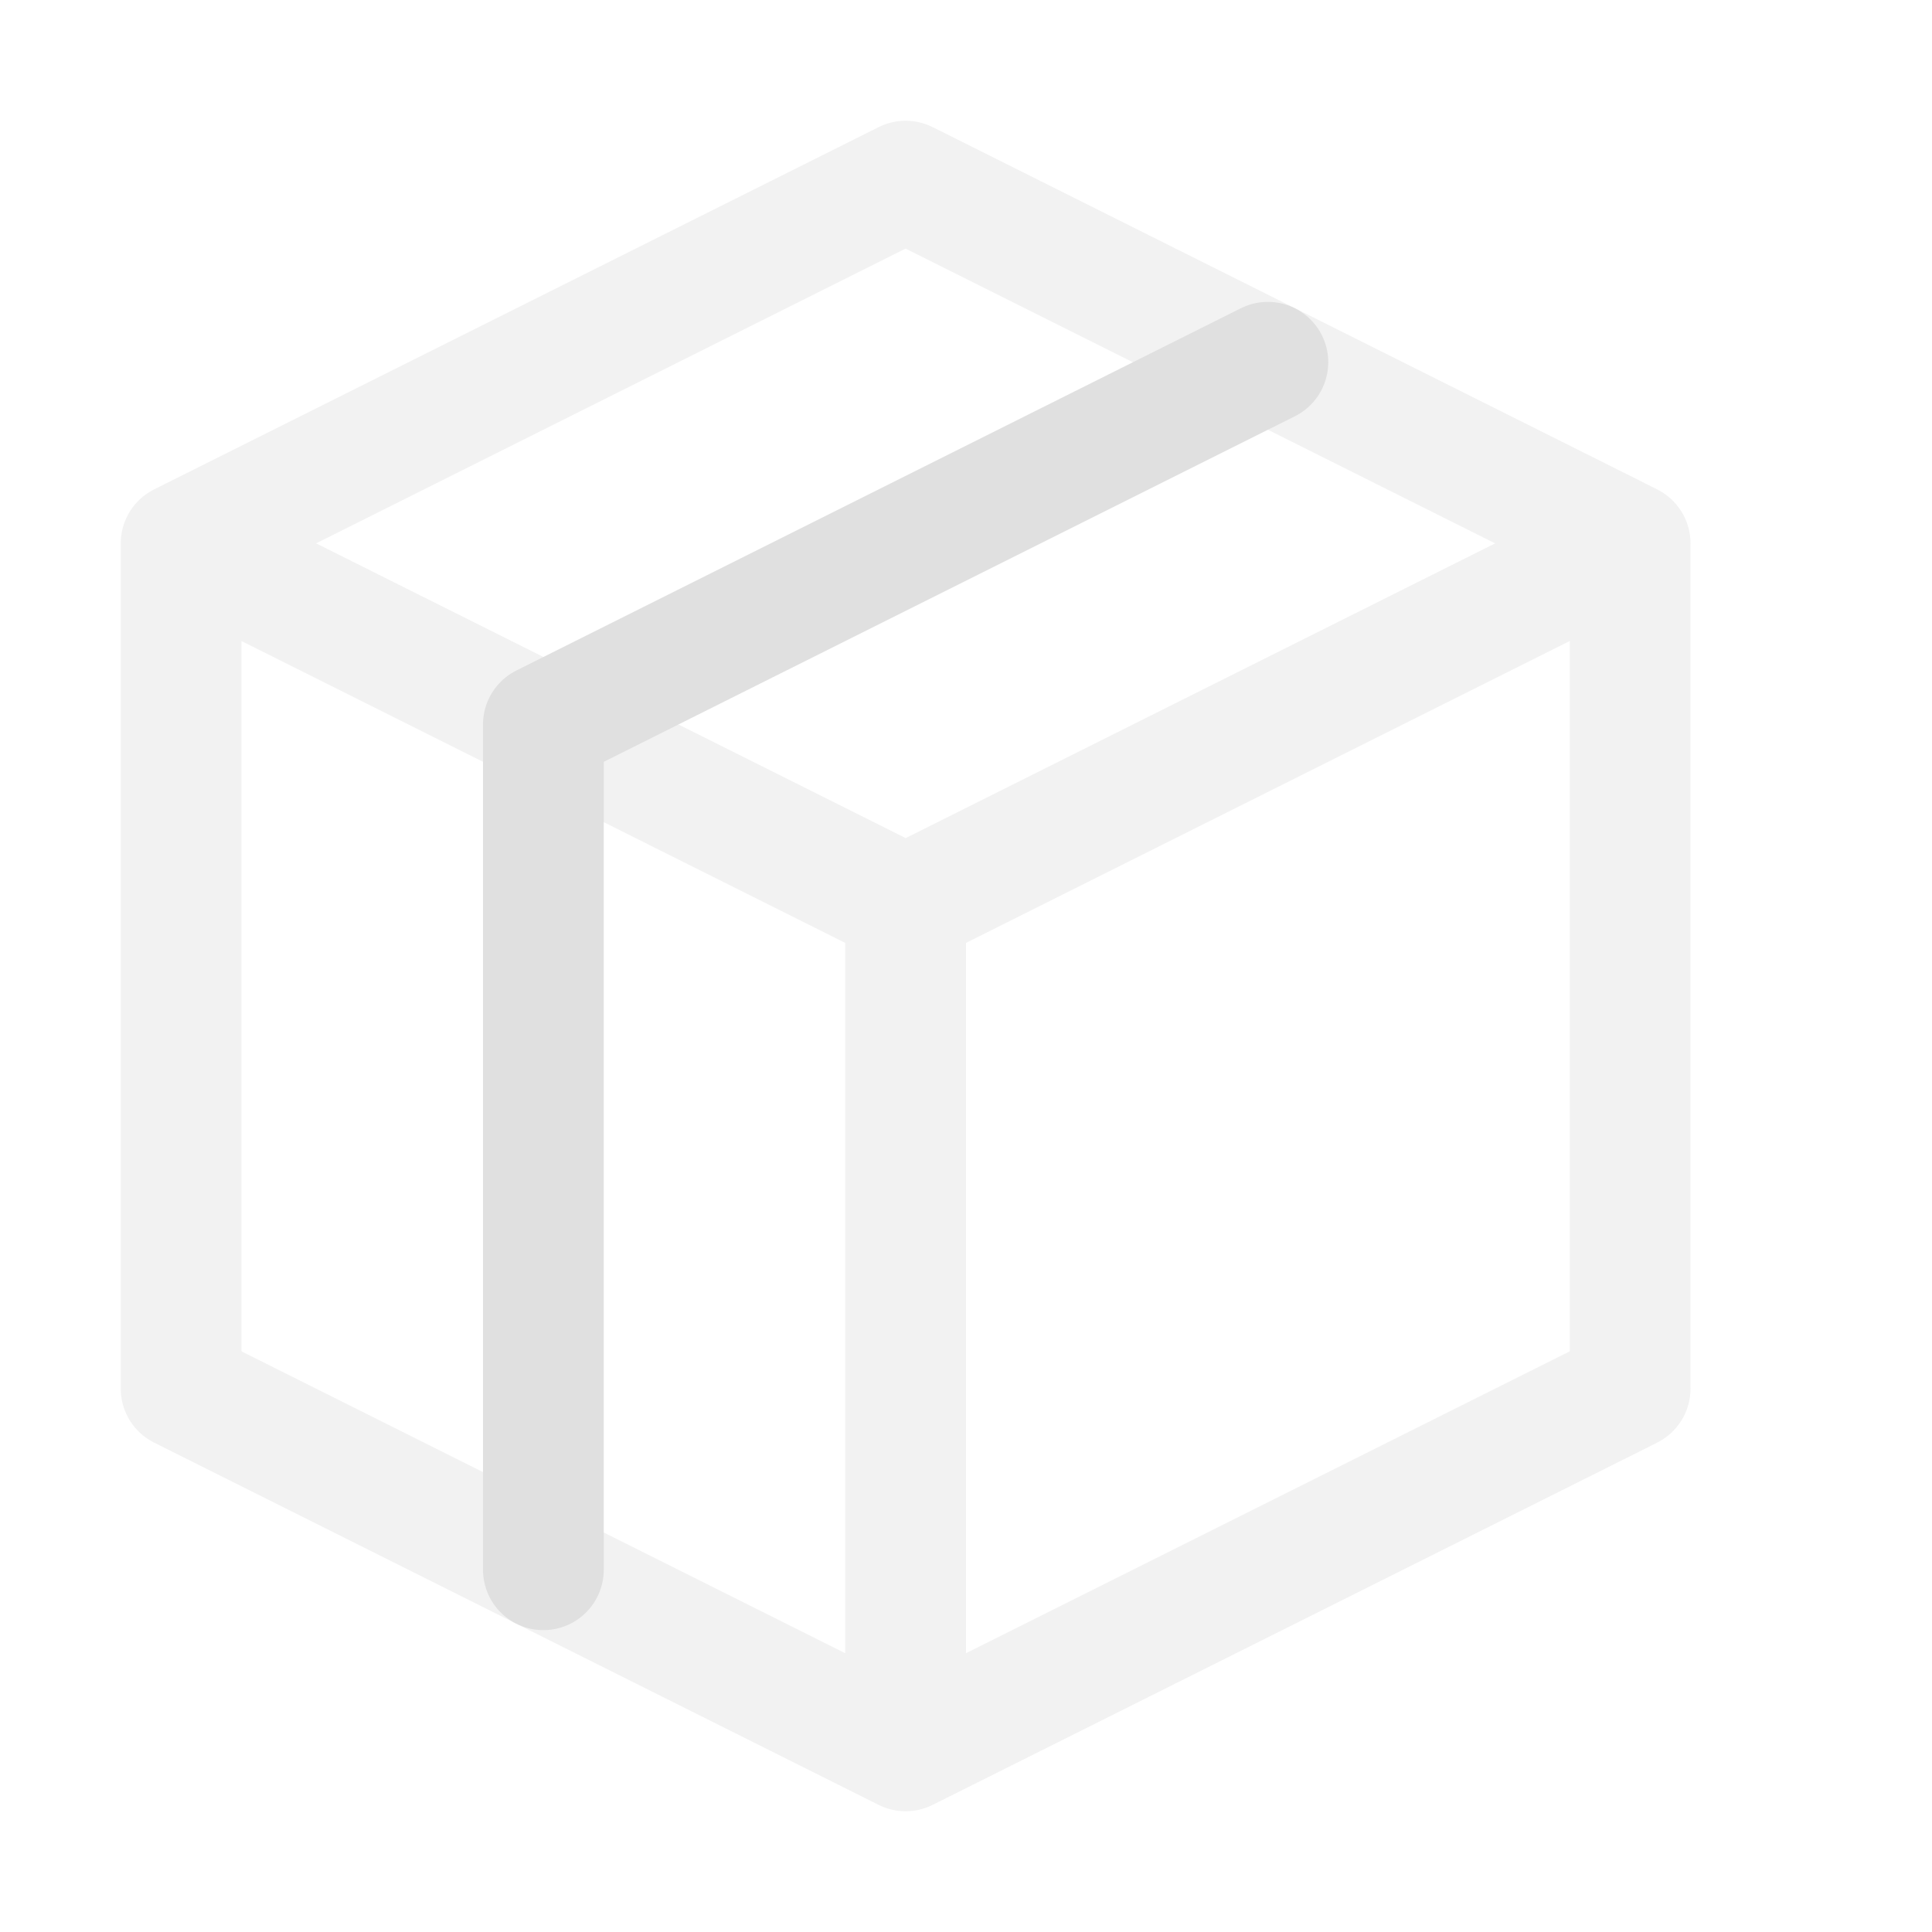
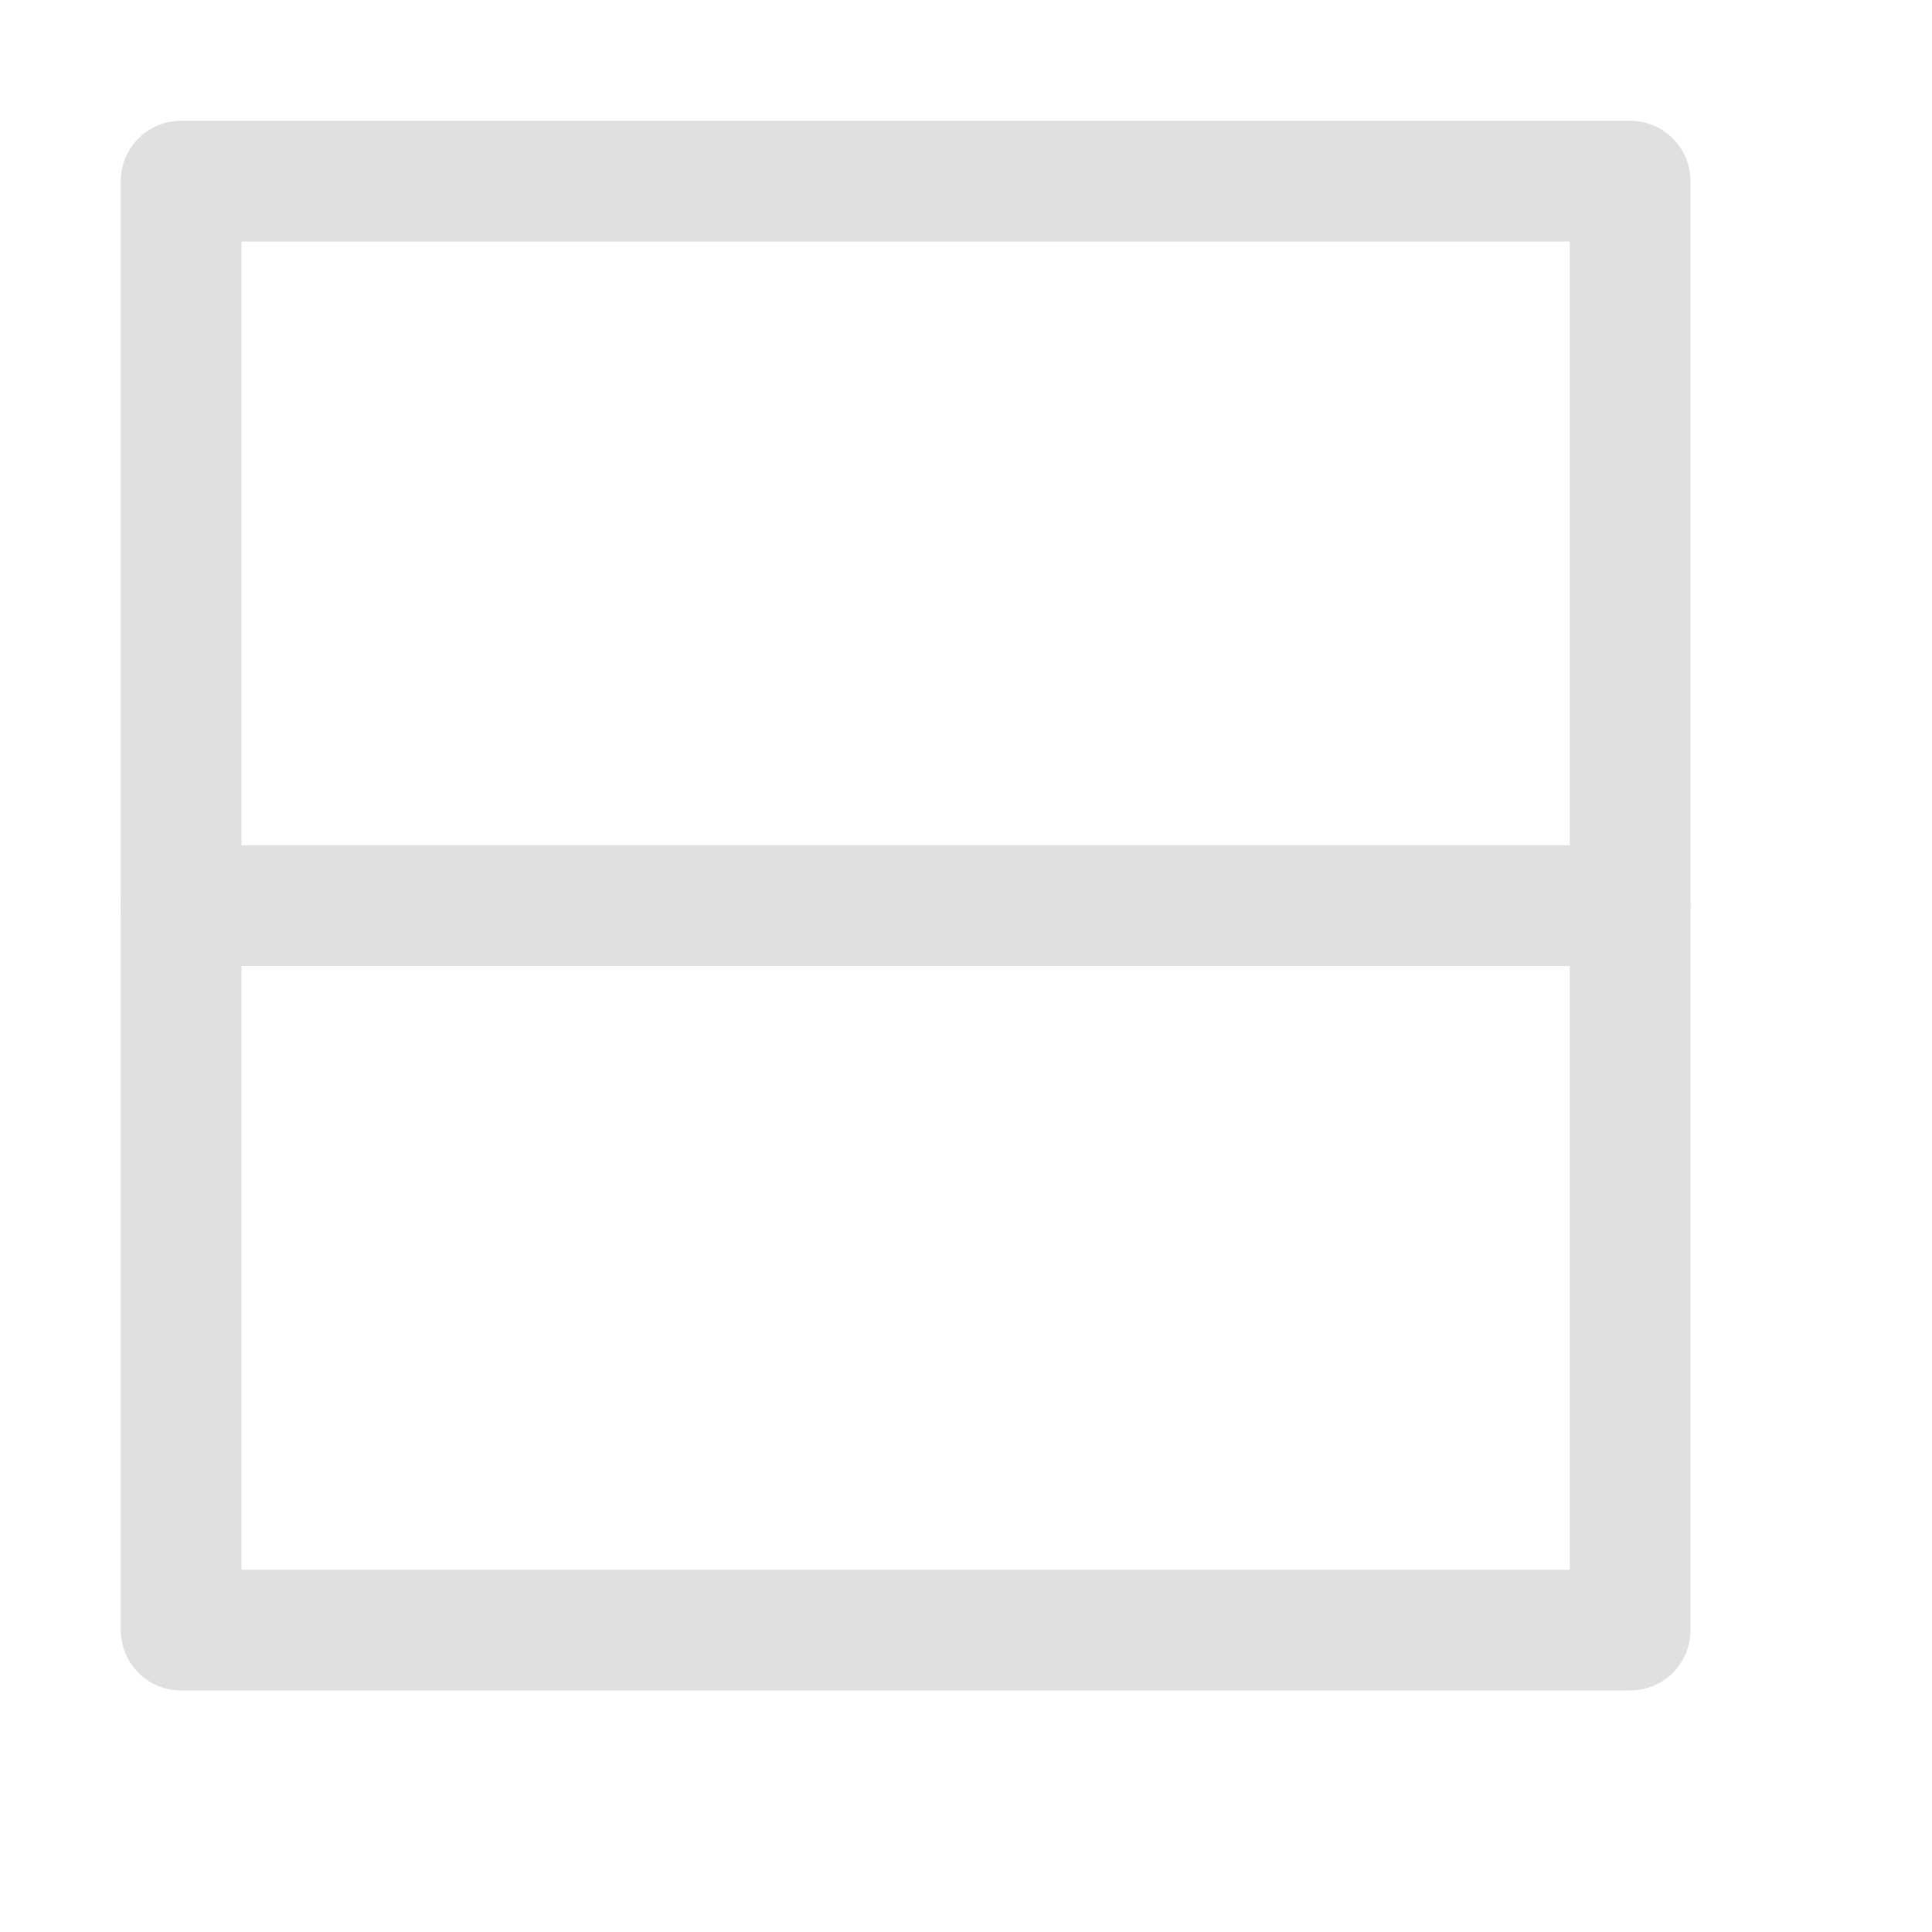
<svg xmlns="http://www.w3.org/2000/svg" width="16" height="16" viewBox="0 0 16 16">
-   <path fill="none" stroke="#e0e0e0" stroke-opacity=".4" stroke-width="1" stroke-linecap="round" stroke-linejoin="round" d="M7.5 1.5L13.5 4.5L13.5 11.5L7.5 14.5L1.5 11.5L1.5 4.5ZM1.5 4.5L7.5 7.5L13.5 4.5M7.5 7.5L7.5 14.5" />
-   <path fill="none" stroke="#e0e0e0" stroke-width="1" stroke-linecap="round" stroke-linejoin="round" d="M10.5 3L4.5 6L4.5 13" />
+   <path fill="none" stroke="#e0e0e0" stroke-width="1" stroke-linecap="round" stroke-linejoin="round" d="M1.5 1.5L13.5 1.5L13.5 13.5L1.5 13.5Z" />
+   <path fill="none" stroke="#e0e0e0" stroke-width="1" stroke-linecap="round" stroke-linejoin="round" d="M1.5 7.5L13.5 7.5" />
</svg>
